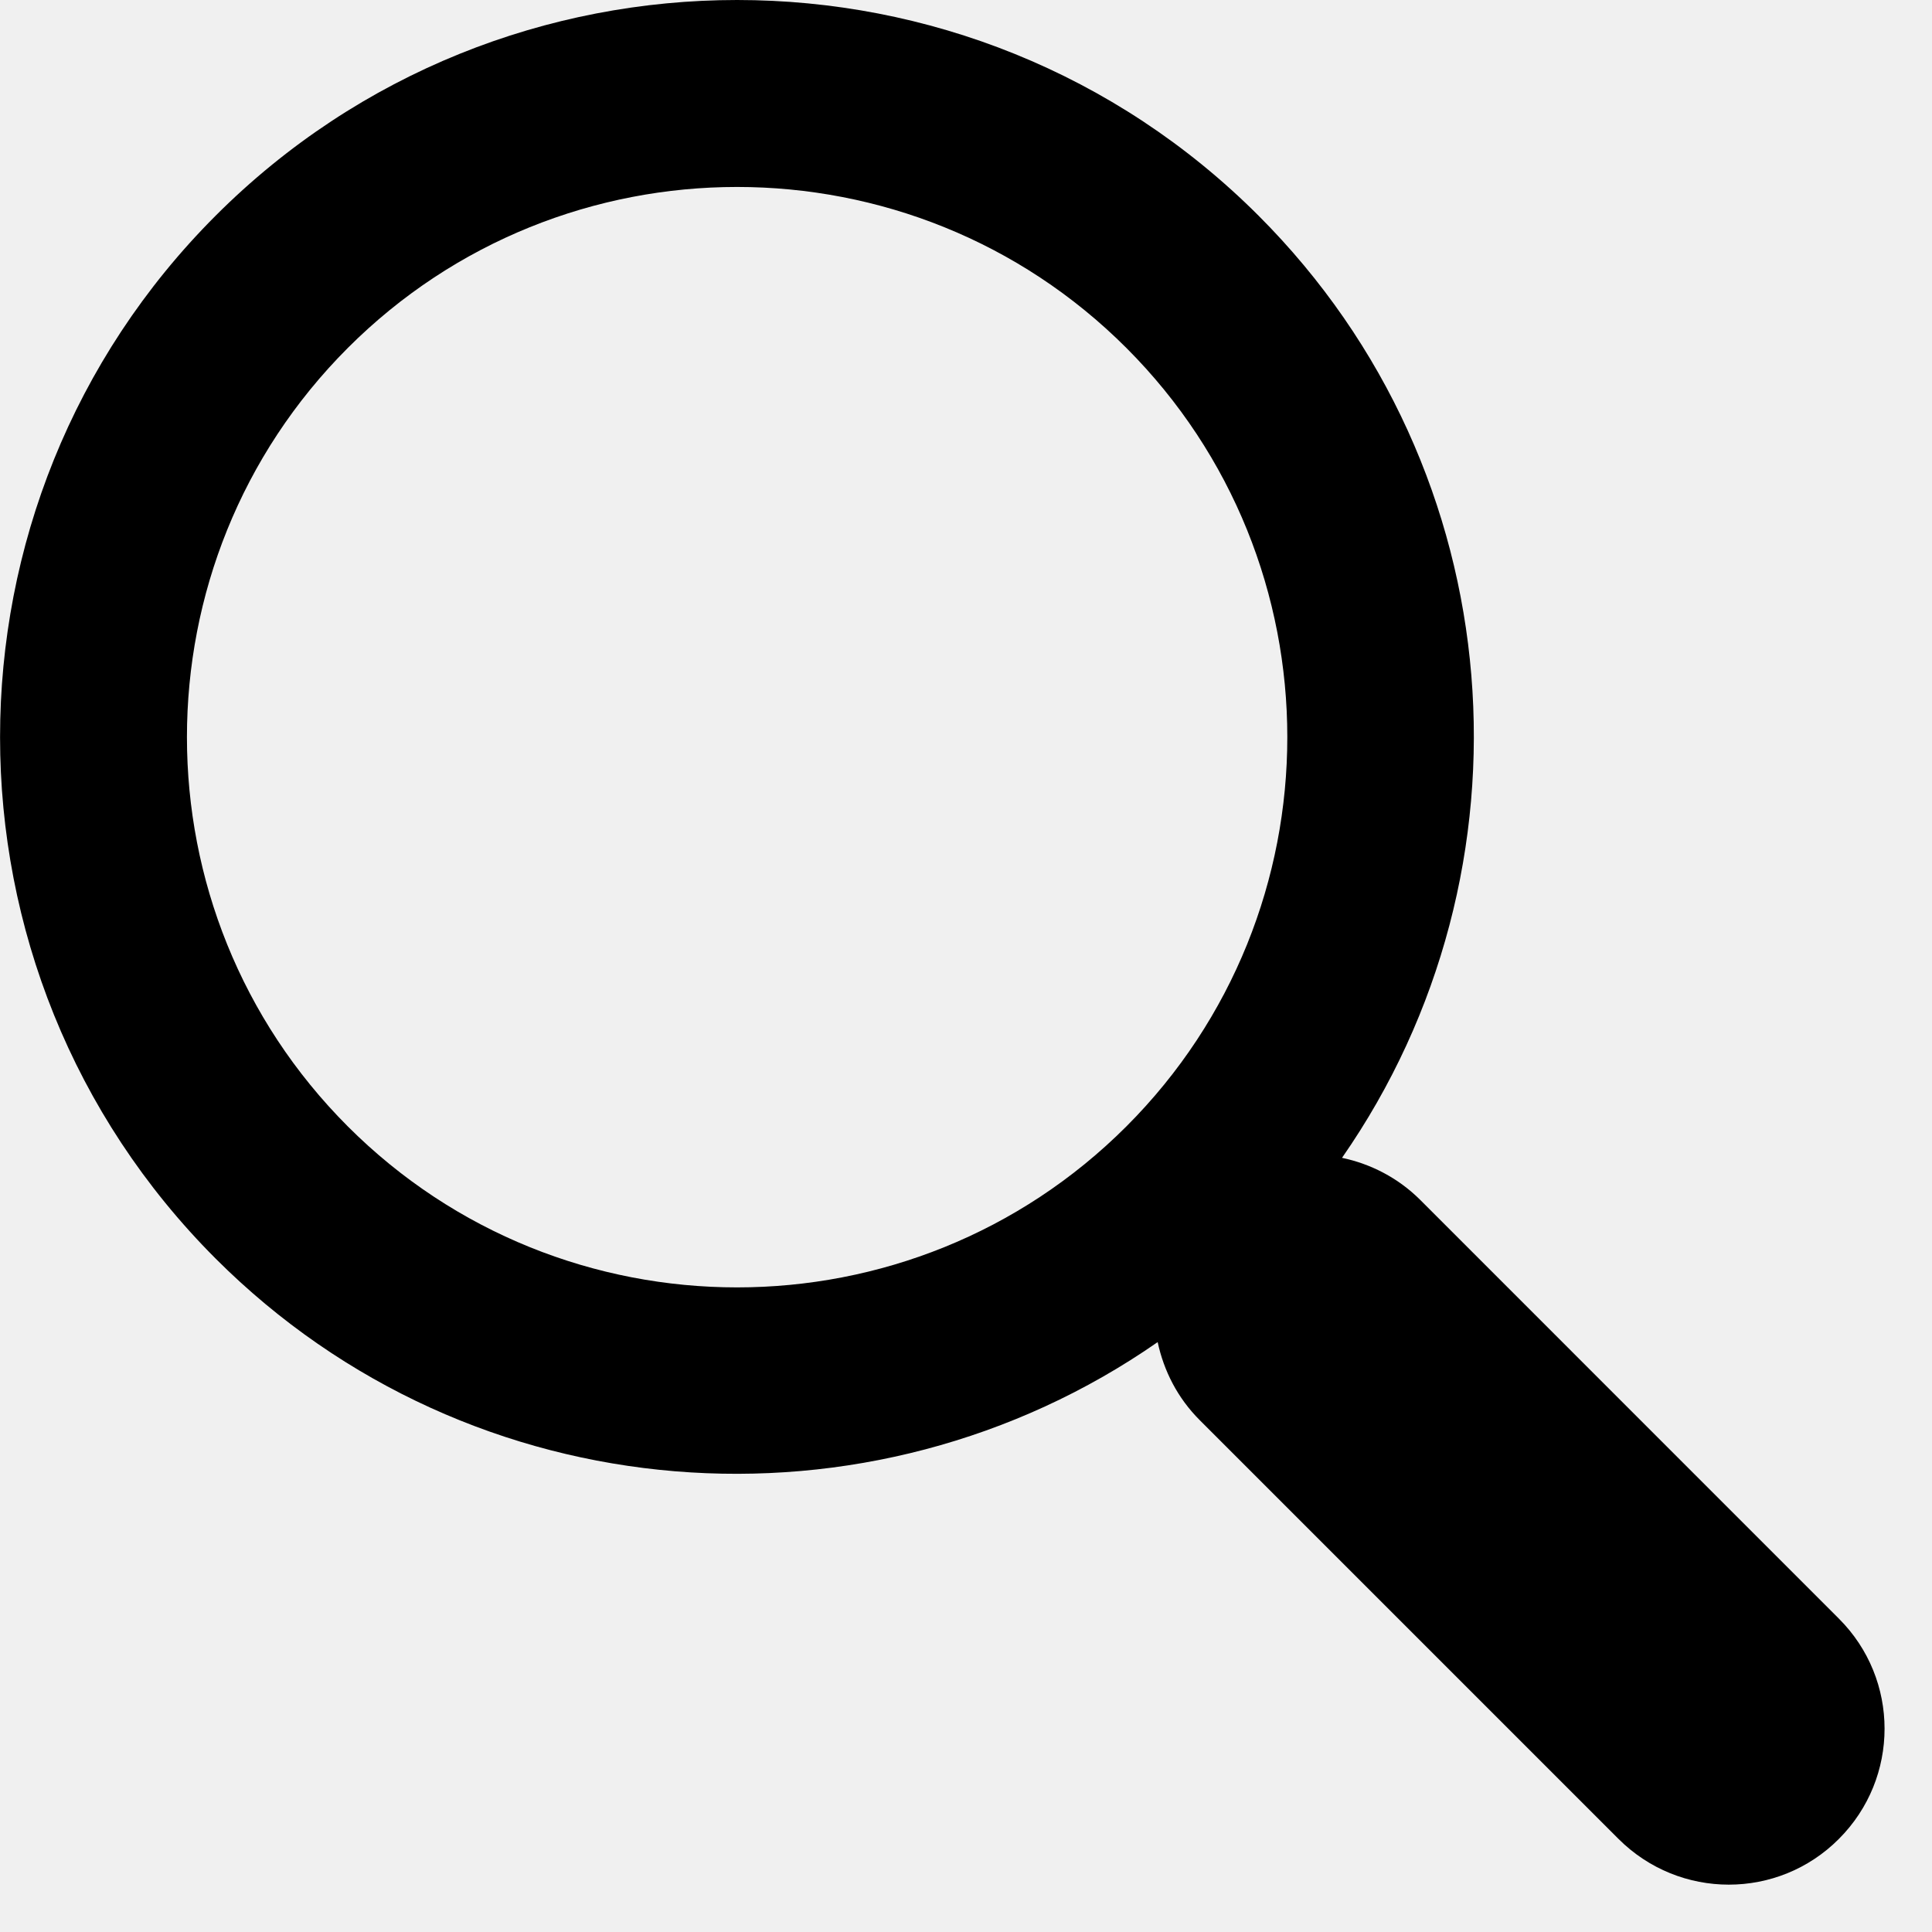
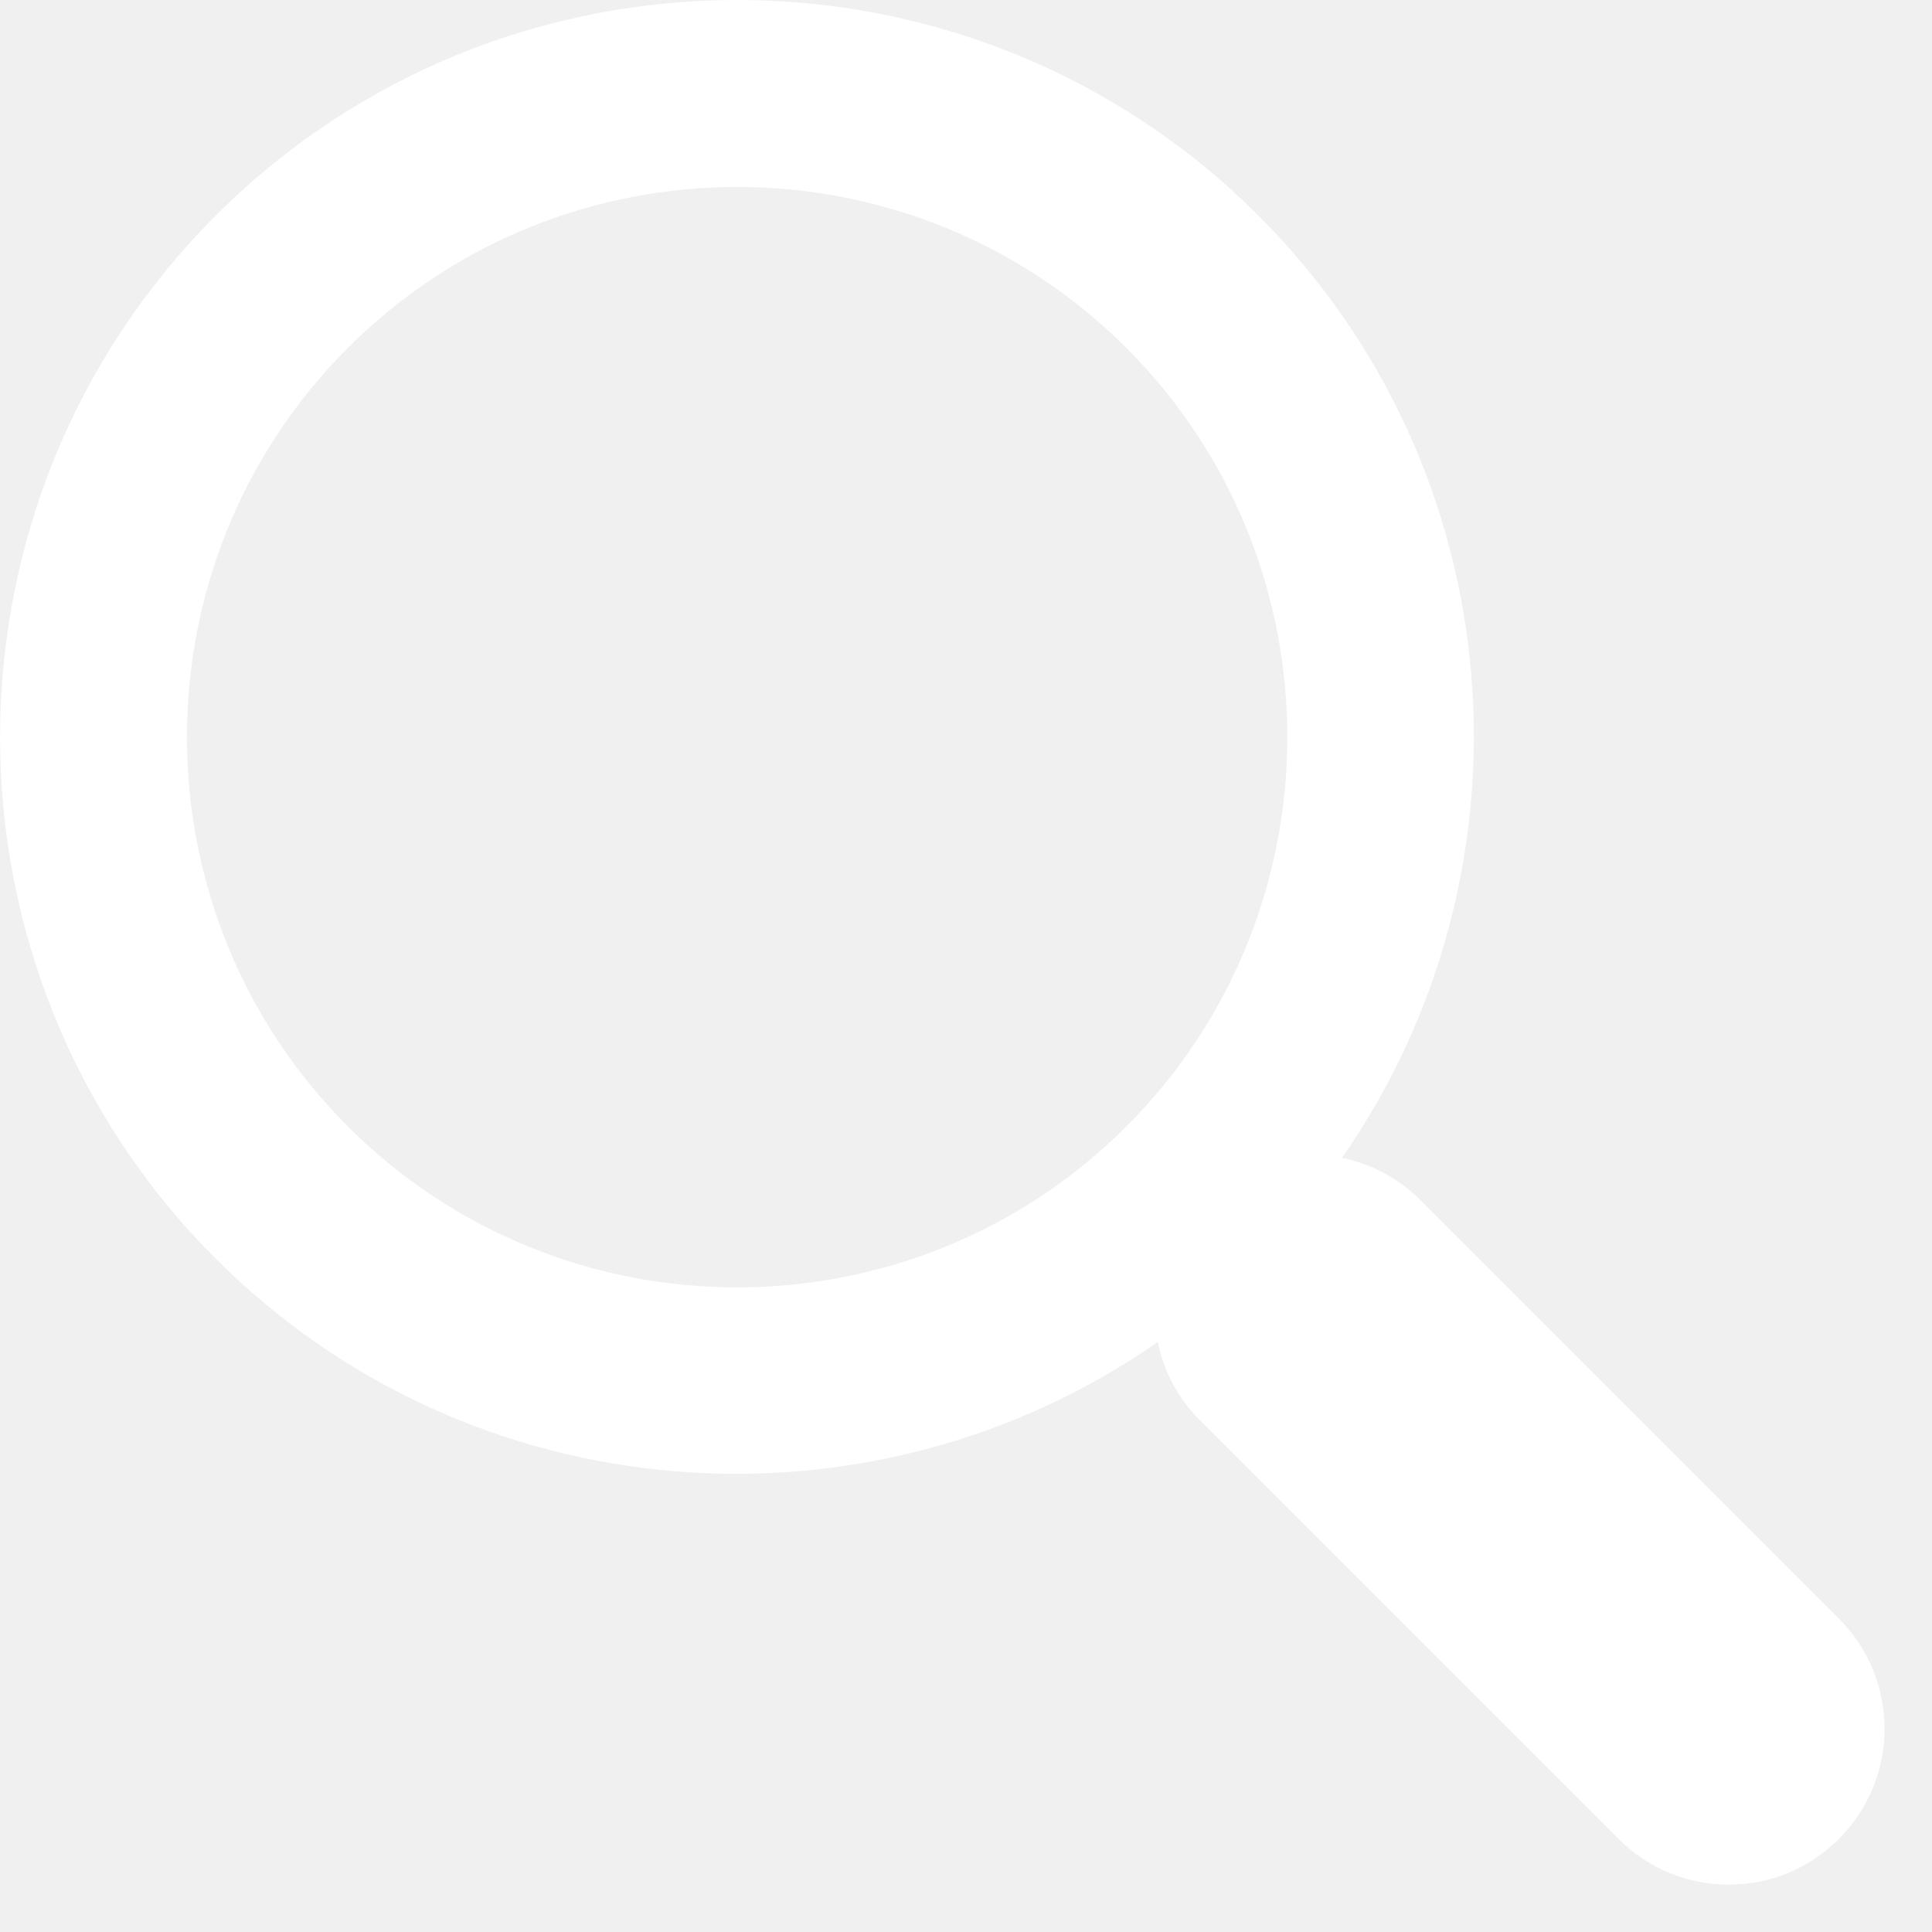
<svg xmlns="http://www.w3.org/2000/svg" width="24px" height="24px" viewBox="0 0 24 24" version="1.1">
  <defs />
  <g id="Icons" stroke="none" stroke-width="1" fill="none" fill-rule="evenodd">
-     <g id="navigation_suche" transform="translate(-12, -12)" fill="#000000">
+     <g id="navigation_suche" transform="translate(-12, -12)" fill="white">
      <g transform="translate(12, 12)" id="Shape">
        <path d="M15.634,2.679 C12.063,-0.893 6.25,-0.893 2.679,2.679 C-0.892,6.251 -0.892,12.063 2.679,15.635 C5.859,18.814 10.812,19.155 14.381,16.672 C14.457,17.028 14.628,17.367 14.905,17.643 L20.106,22.844 C20.864,23.601 22.089,23.601 22.843,22.844 C23.6,22.087 23.6,20.862 22.843,20.107 L17.642,14.905 C17.367,14.631 17.027,14.458 16.671,14.383 C19.156,10.813 18.815,5.861 15.634,2.679 L15.634,2.679 Z M13.992,13.993 C11.326,16.659 6.986,16.659 4.321,13.993 C1.656,11.326 1.656,6.988 4.321,4.322 C6.986,1.656 11.326,1.656 13.992,4.322 C16.658,6.988 16.658,11.326 13.992,13.993 L13.992,13.993 Z" />
      </g>
    </g>
  </g>
</svg>
